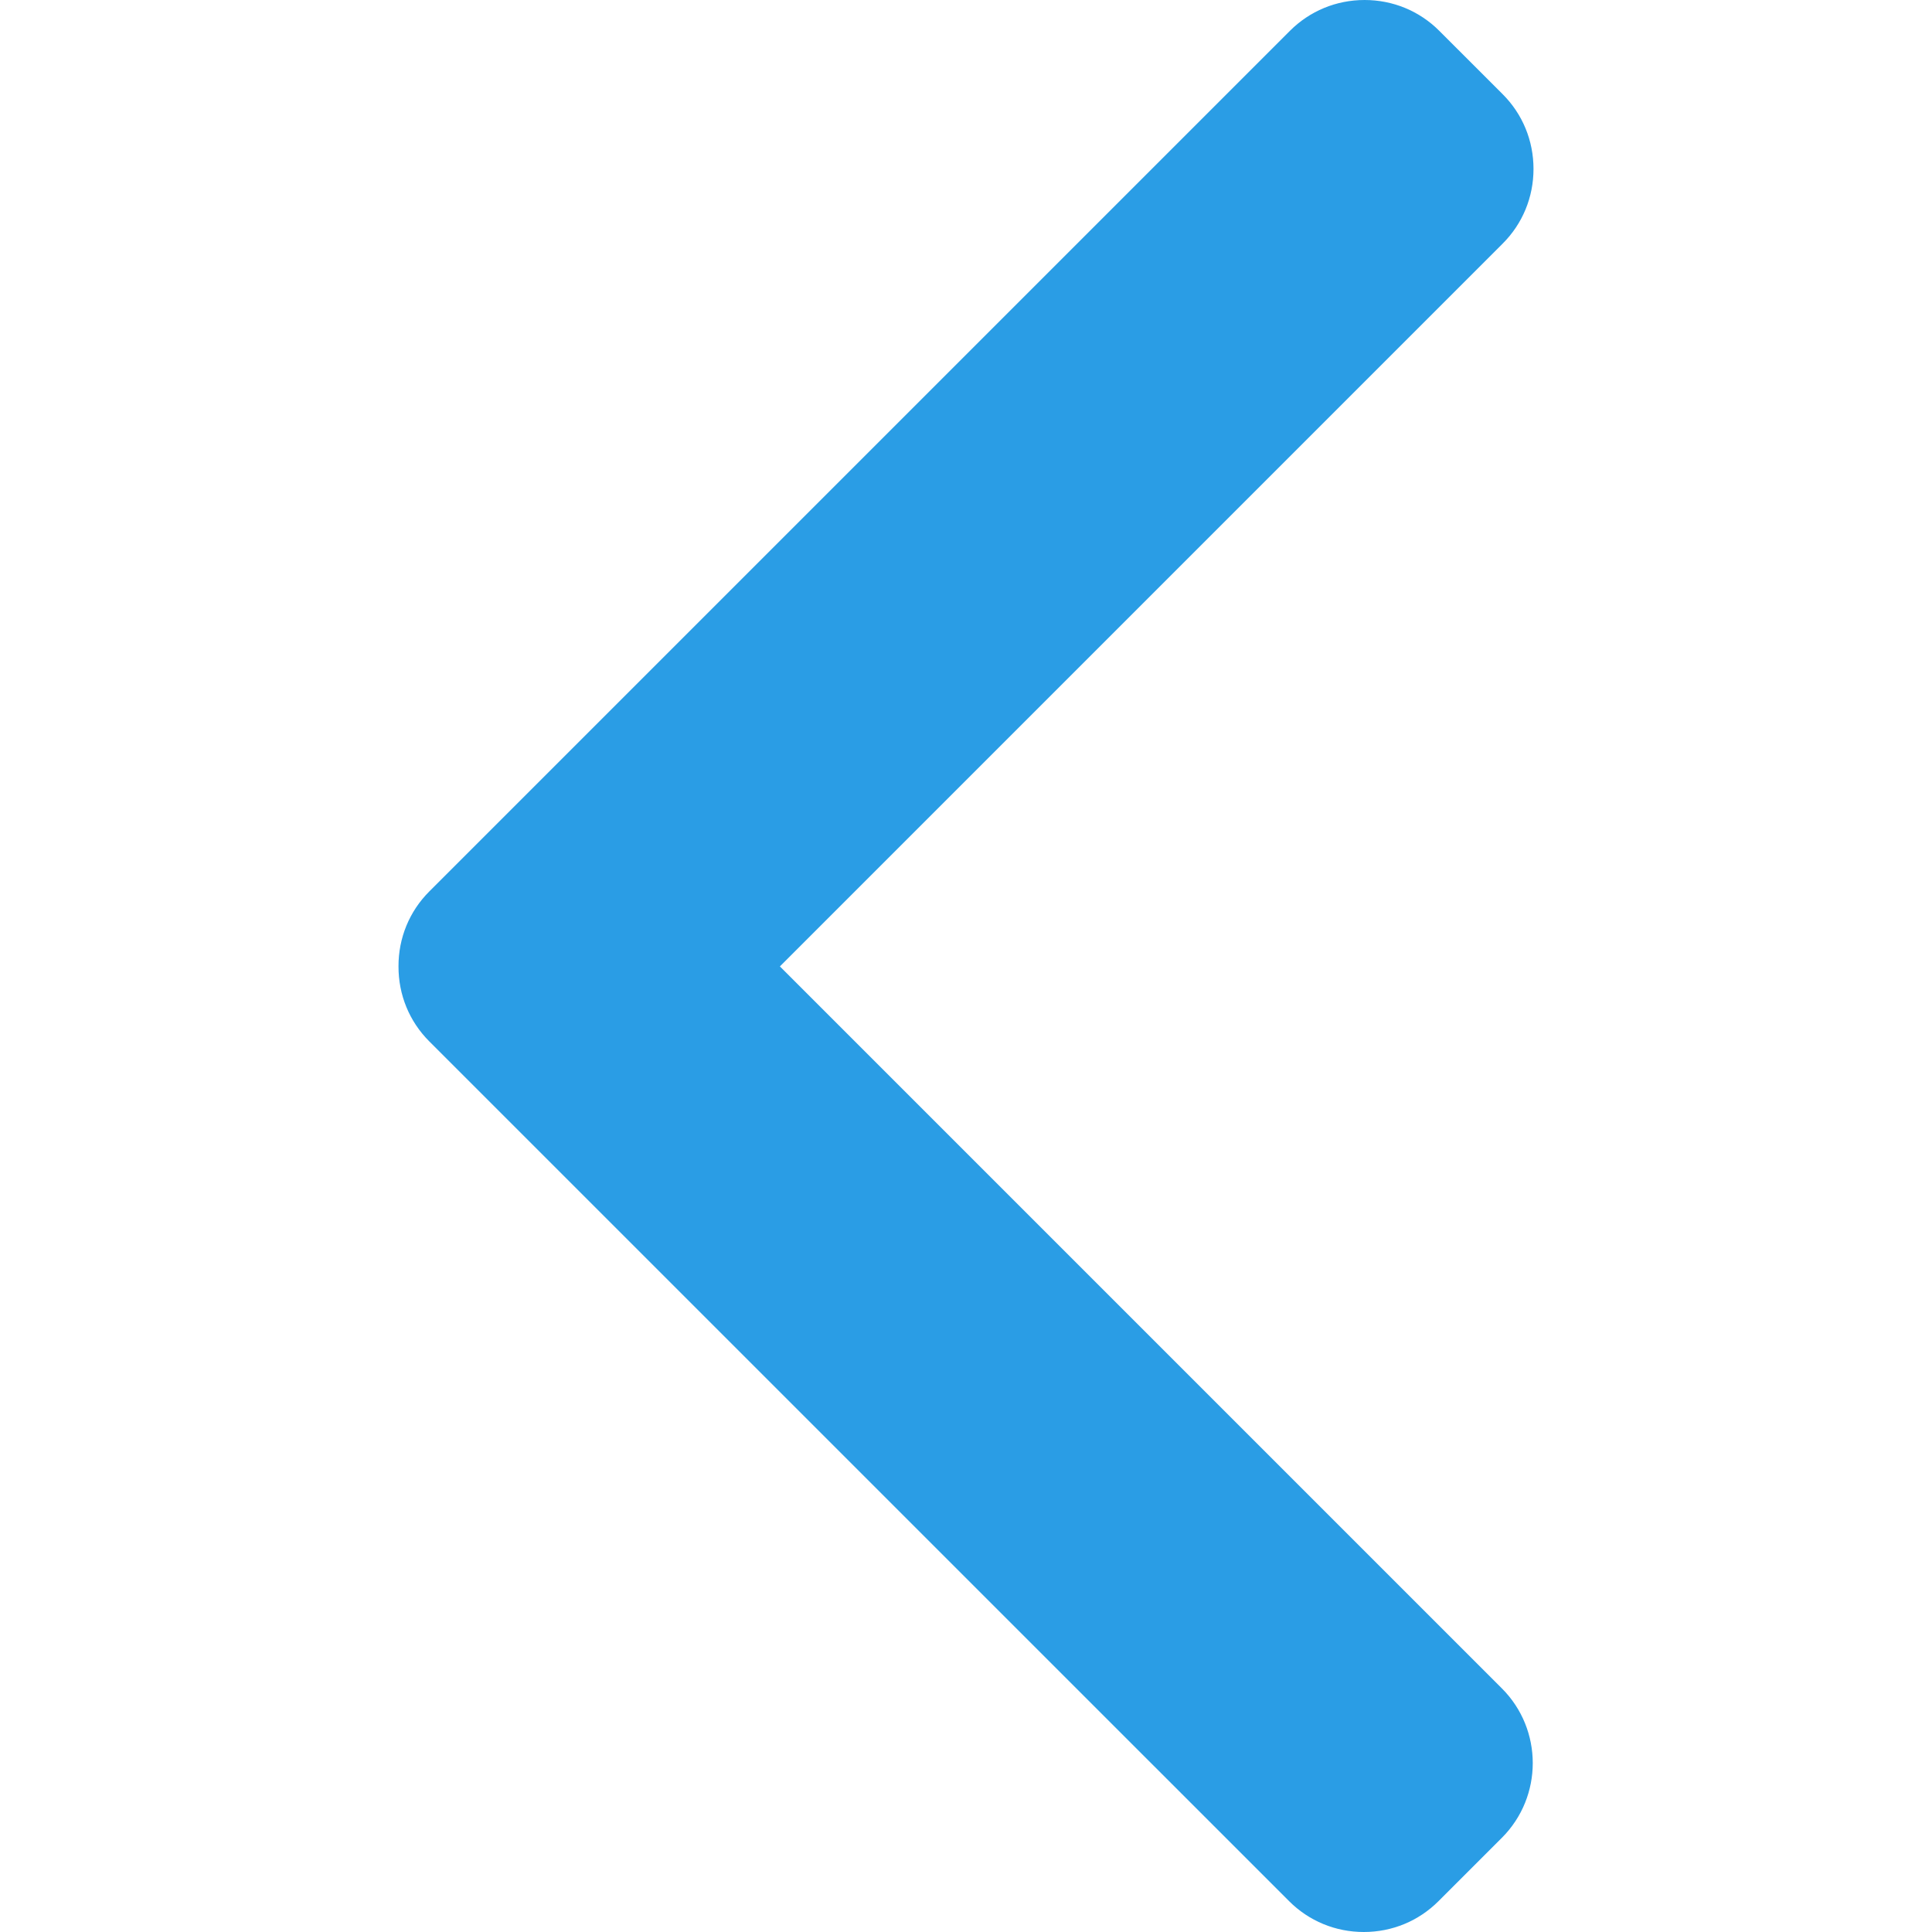
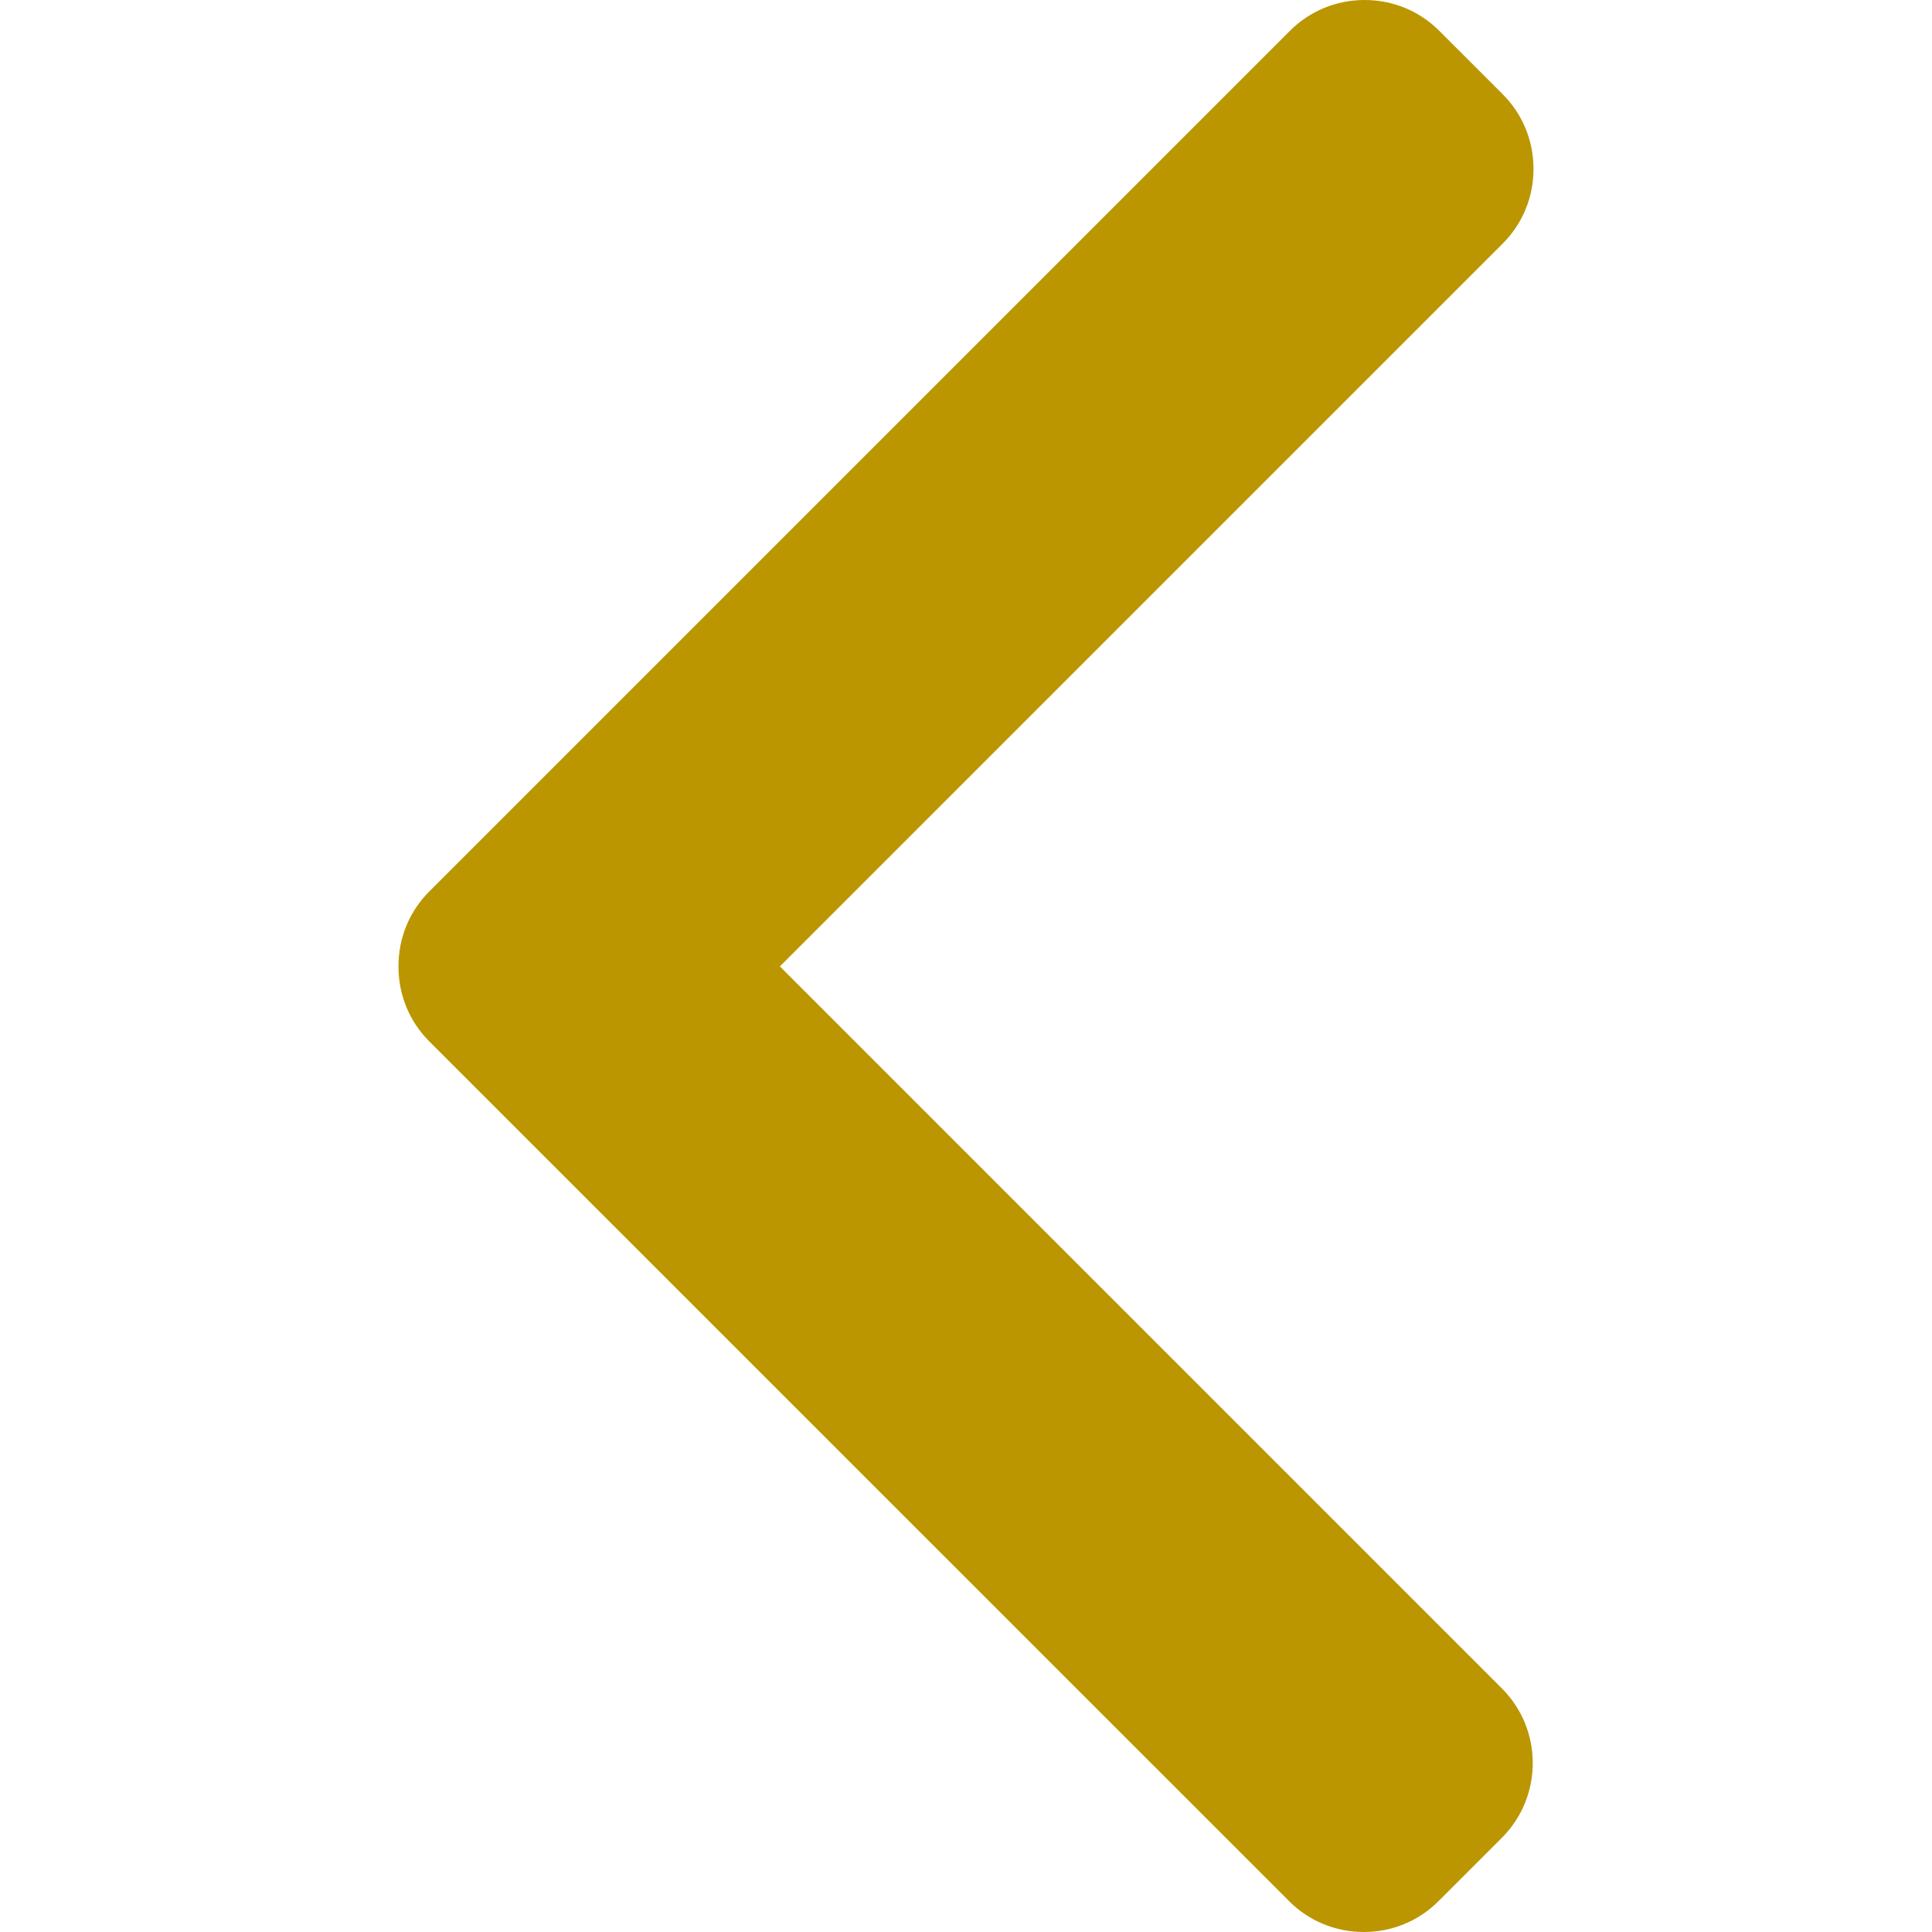
<svg xmlns="http://www.w3.org/2000/svg" version="1.1" id="Layer_1" x="0px" y="0px" viewBox="0 0 492 492" style="enable-background:new 0 0 492 492;" xml:space="preserve" width="512px" height="512px">
  <g>
    <g>
-       <path d="M198.608,246.104L382.664,62.04c5.068-5.056,7.856-11.816,7.856-19.024c0-7.212-2.788-13.968-7.856-19.032l-16.128-16.12    C361.476,2.792,354.712,0,347.504,0s-13.964,2.792-19.028,7.864L109.328,227.008c-5.084,5.08-7.868,11.868-7.848,19.084    c-0.02,7.248,2.76,14.028,7.848,19.112l218.944,218.932c5.064,5.072,11.82,7.864,19.032,7.864c7.208,0,13.964-2.792,19.032-7.864    l16.124-16.12c10.492-10.492,10.492-27.572,0-38.06L198.608,246.104z" fill="#2a9de5" />
+       <path d="M198.608,246.104L382.664,62.04c5.068-5.056,7.856-11.816,7.856-19.024c0-7.212-2.788-13.968-7.856-19.032l-16.128-16.12    C361.476,2.792,354.712,0,347.504,0s-13.964,2.792-19.028,7.864L109.328,227.008c-5.084,5.08-7.868,11.868-7.848,19.084    c-0.02,7.248,2.76,14.028,7.848,19.112l218.944,218.932c5.064,5.072,11.82,7.864,19.032,7.864c7.208,0,13.964-2.792,19.032-7.864    l16.124-16.12c10.492-10.492,10.492-27.572,0-38.06L198.608,246.104z" fill="#bb9600" />
    </g>
  </g>
  <g>
</g>
  <g>
</g>
  <g>
</g>
  <g>
</g>
  <g>
</g>
  <g>
</g>
  <g>
</g>
  <g>
</g>
  <g>
</g>
  <g>
</g>
  <g>
</g>
  <g>
</g>
  <g>
</g>
  <g>
</g>
  <g>
</g>
</svg>
